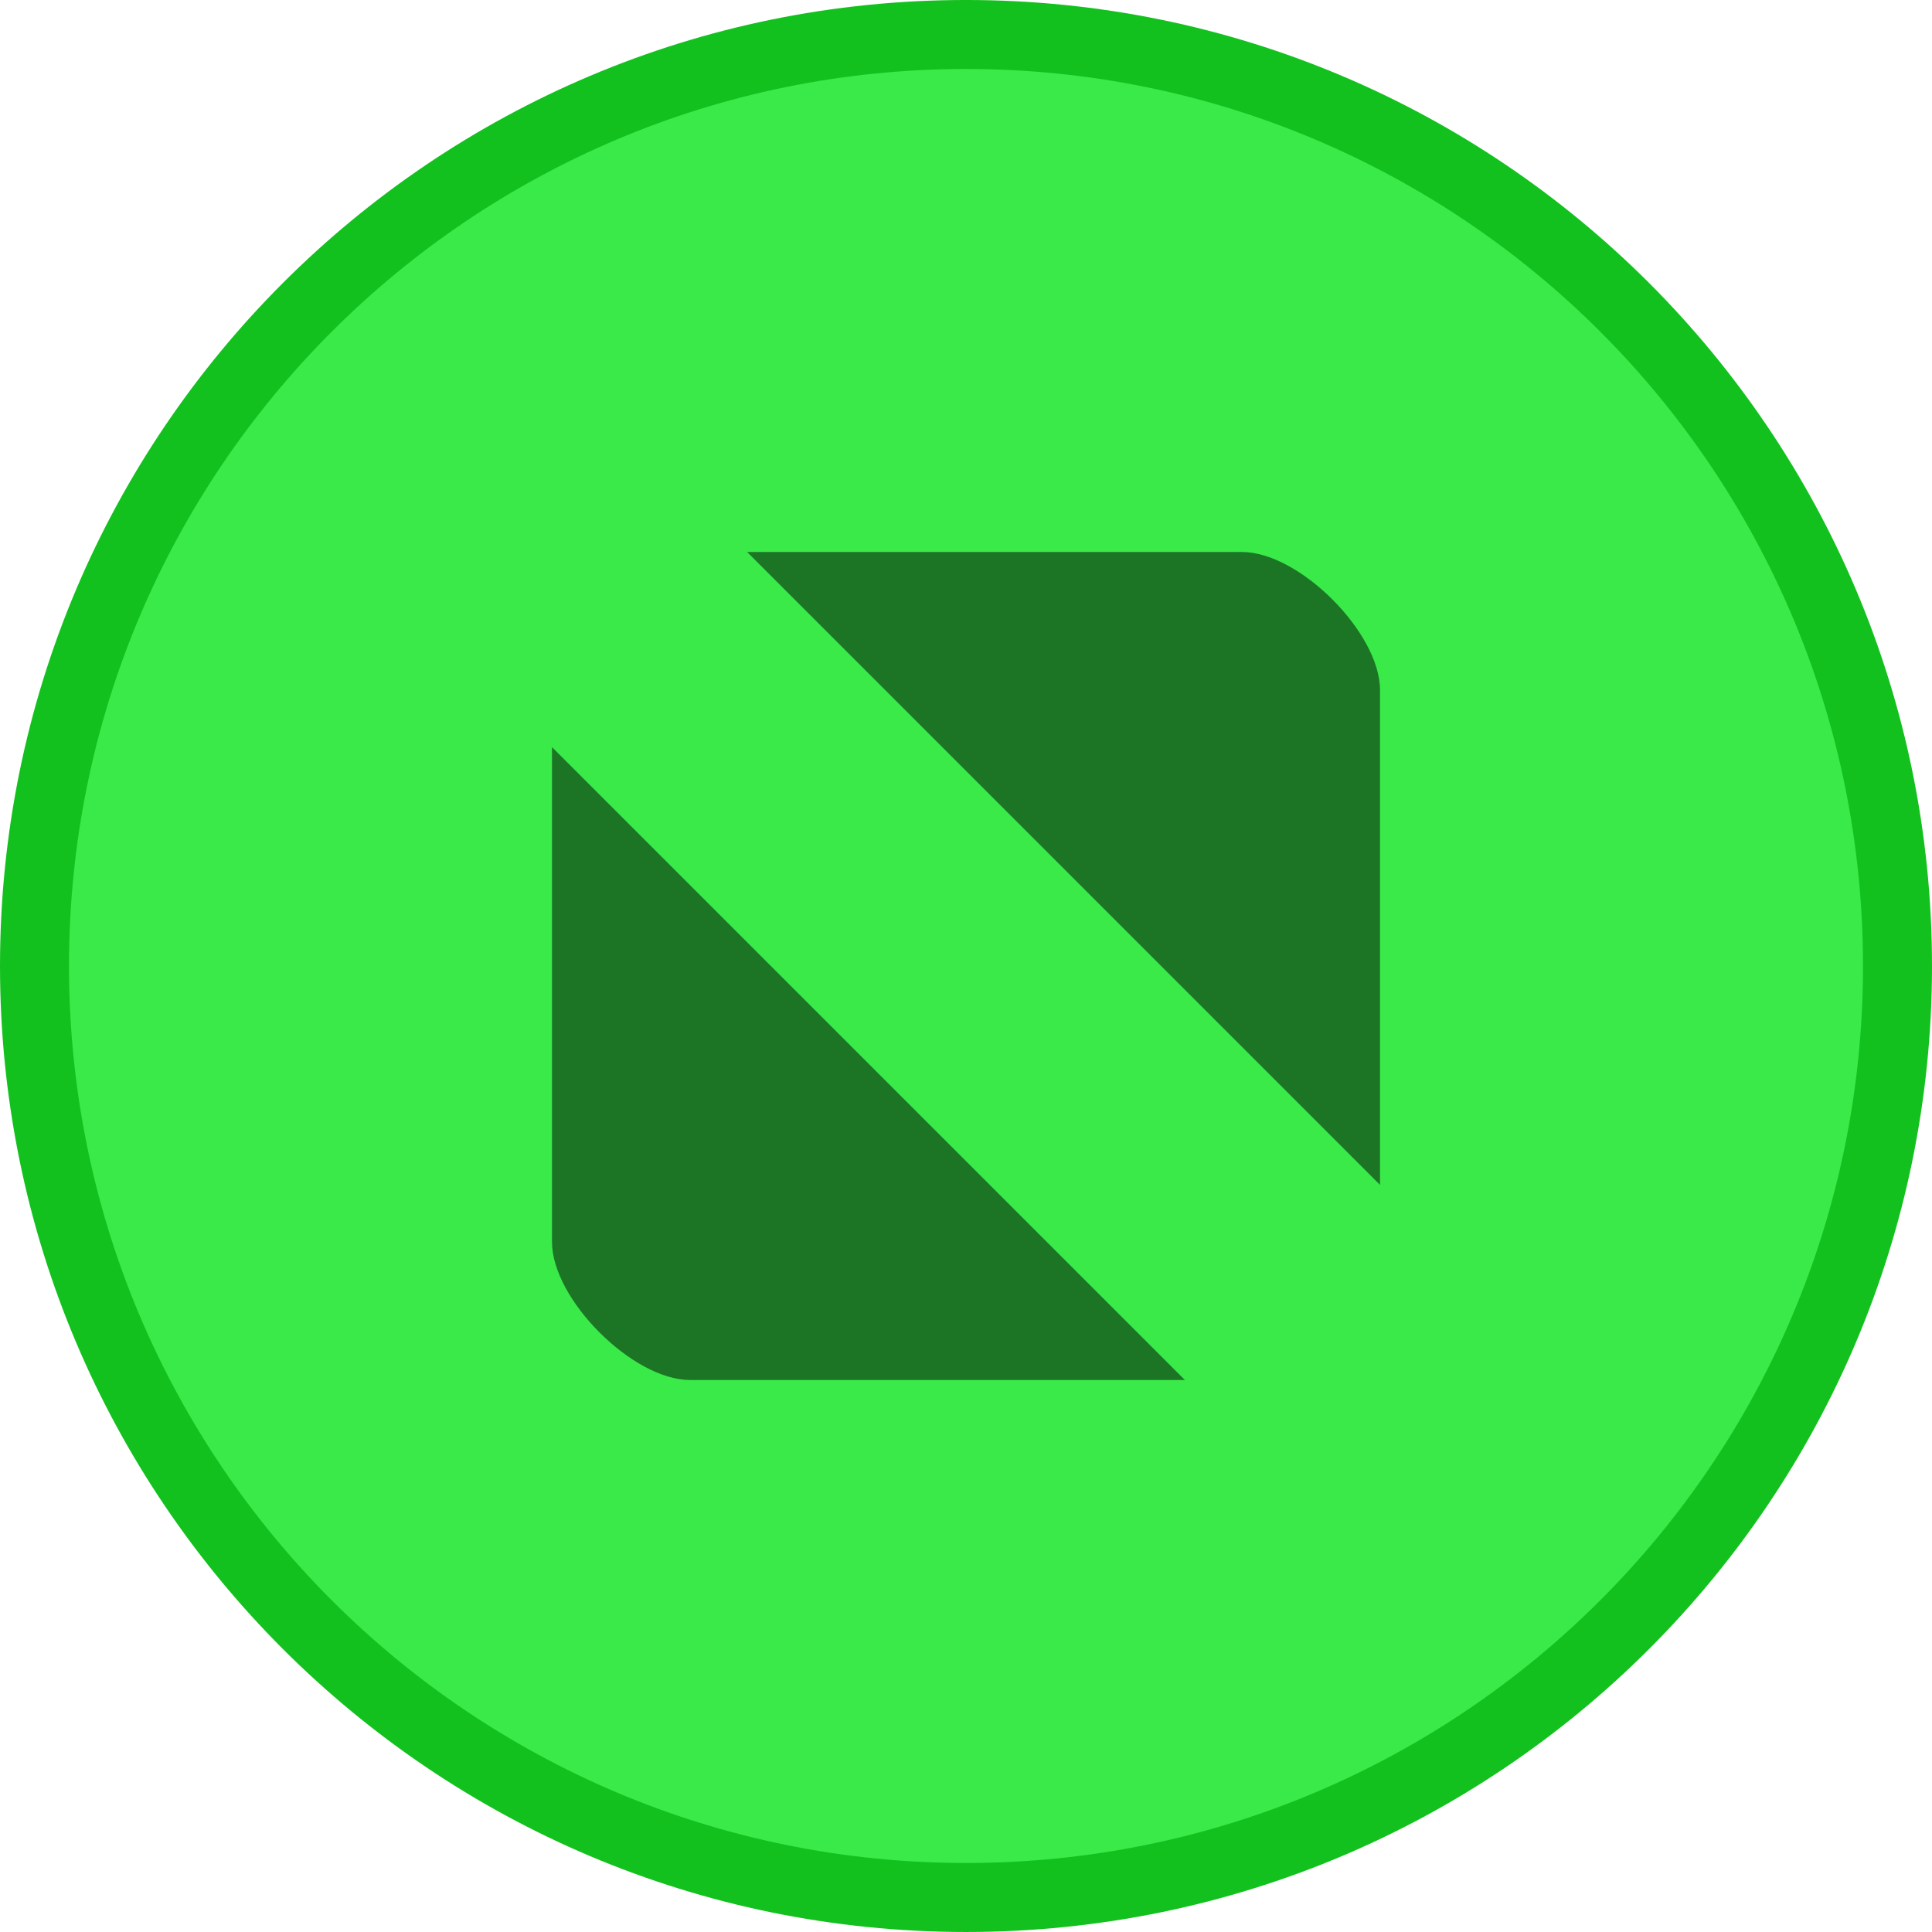
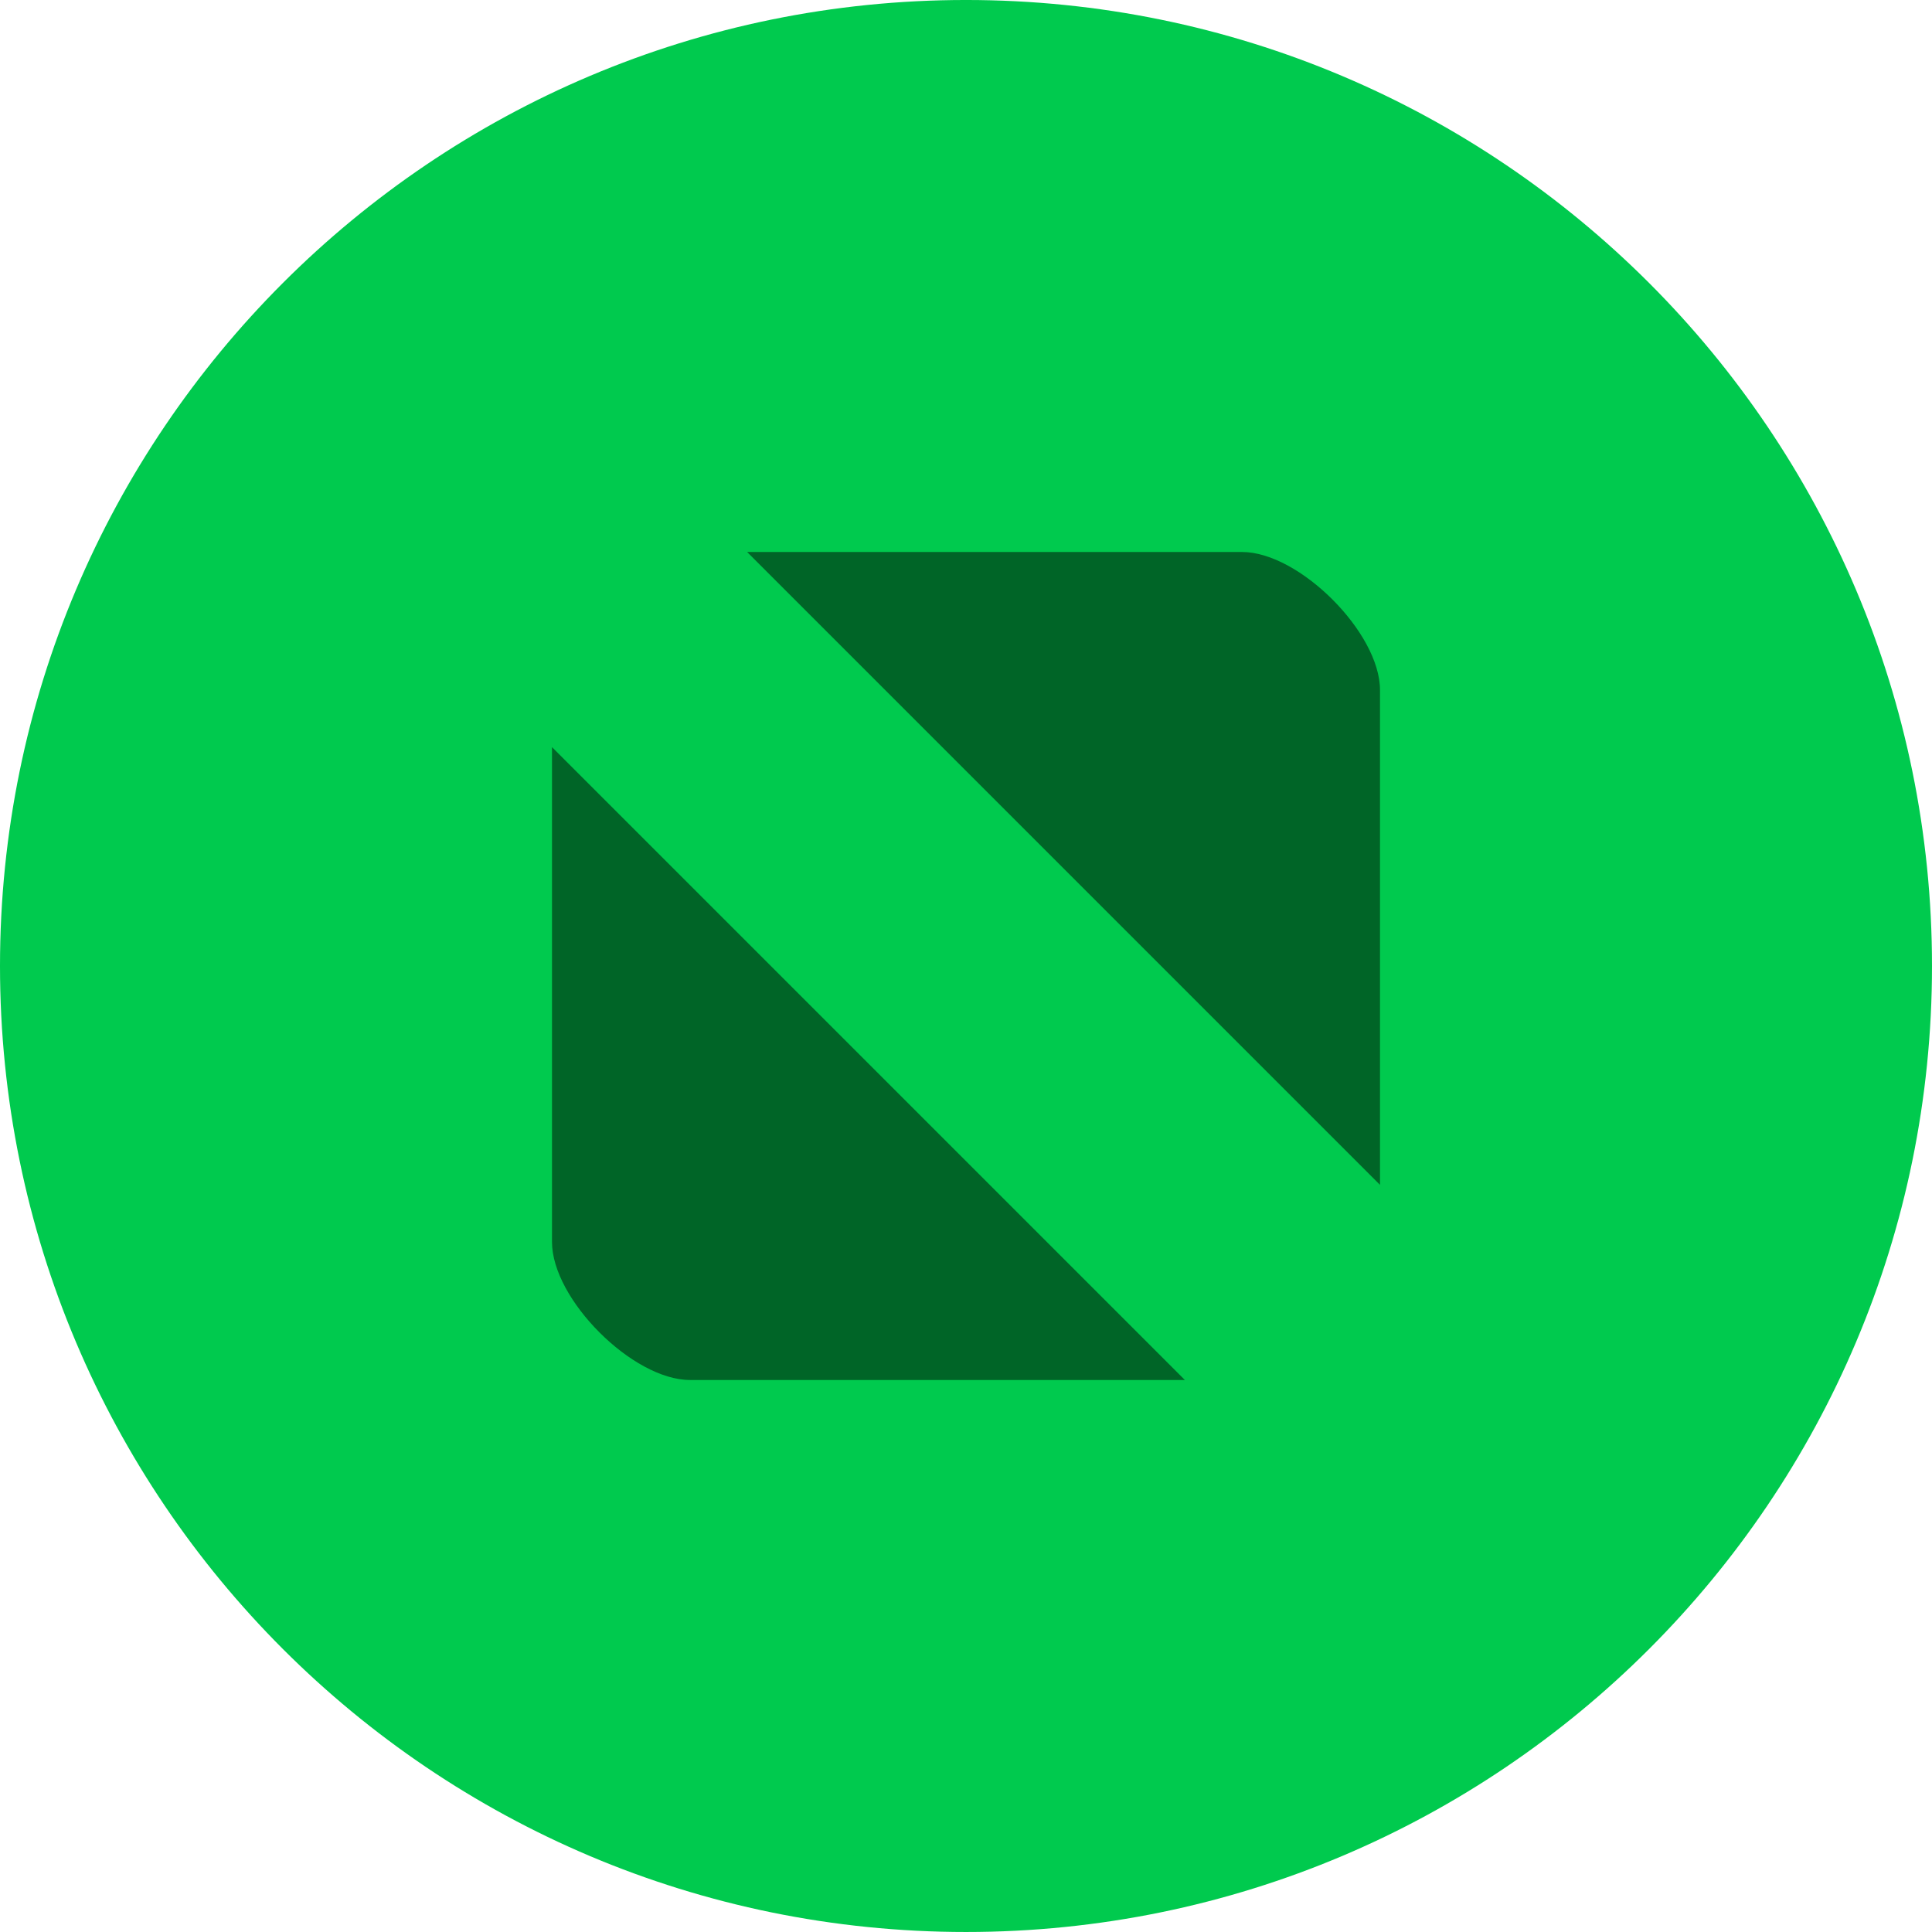
<svg xmlns="http://www.w3.org/2000/svg" width="14" height="14" version="1.1" style="enable-background:new" id="svg10">
  <defs id="defs14" />
  <g transform="translate(-5,-1033.362)" id="g8">
-     <path style="fill:#13c11e;fill-opacity:1;fill-rule:evenodd;stroke:none" d="m 12,1047.362 c 3.866,0 7,-3.134 7,-7 0,-3.866 -3.134,-7 -7,-7 -3.866,0 -7,3.134 -7,7 0,3.866 3.134,7 7,7" id="path2" />
-     <path style="opacity:1;fill:#39ea49;fill-opacity:1;fill-rule:evenodd;stroke:none" d="m 12,1046.862 c 3.59,0 6.5,-2.91 6.5,-6.5 0,-3.59 -2.91,-6.5 -6.5,-6.5 -3.59,0 -6.5,2.91 -6.5,6.5 0,3.59 2.91,6.5 6.5,6.5" id="path4" />
+     <path style="fill:#00CA4E;fill-opacity:1;fill-rule:evenodd;stroke:none" d="m 12,1047.362 c 3.866,0 7,-3.134 7,-7 0,-3.866 -3.134,-7 -7,-7 -3.866,0 -7,3.134 -7,7 0,3.866 3.134,7 7,7" id="path2" />
+     <path style="opacity:1;fill:#00CA4E;fill-opacity:1;fill-rule:evenodd;stroke:none" d="m 12,1046.862 c 3.59,0 6.5,-2.91 6.5,-6.5 0,-3.59 -2.91,-6.5 -6.5,-6.5 -3.59,0 -6.5,2.91 -6.5,6.5 0,3.59 2.91,6.5 6.5,6.5" id="path4" />
    <path style="opacity:0.5;fill:#000000;fill-opacity:1;stroke:none;stroke-width:2;stroke-linecap:round;stroke-linejoin:round;stroke-miterlimit:4;stroke-dasharray:none;stroke-opacity:1" d="M 10.414,1037.362 15,1041.948 v -3.586 c 0,-0.415 -0.585,-1 -1,-1 z M 9,1038.776 v 3.586 c 0,0.415 0.585,1 1,1 h 3.586 z" id="path6" />
  </g>
</svg>
